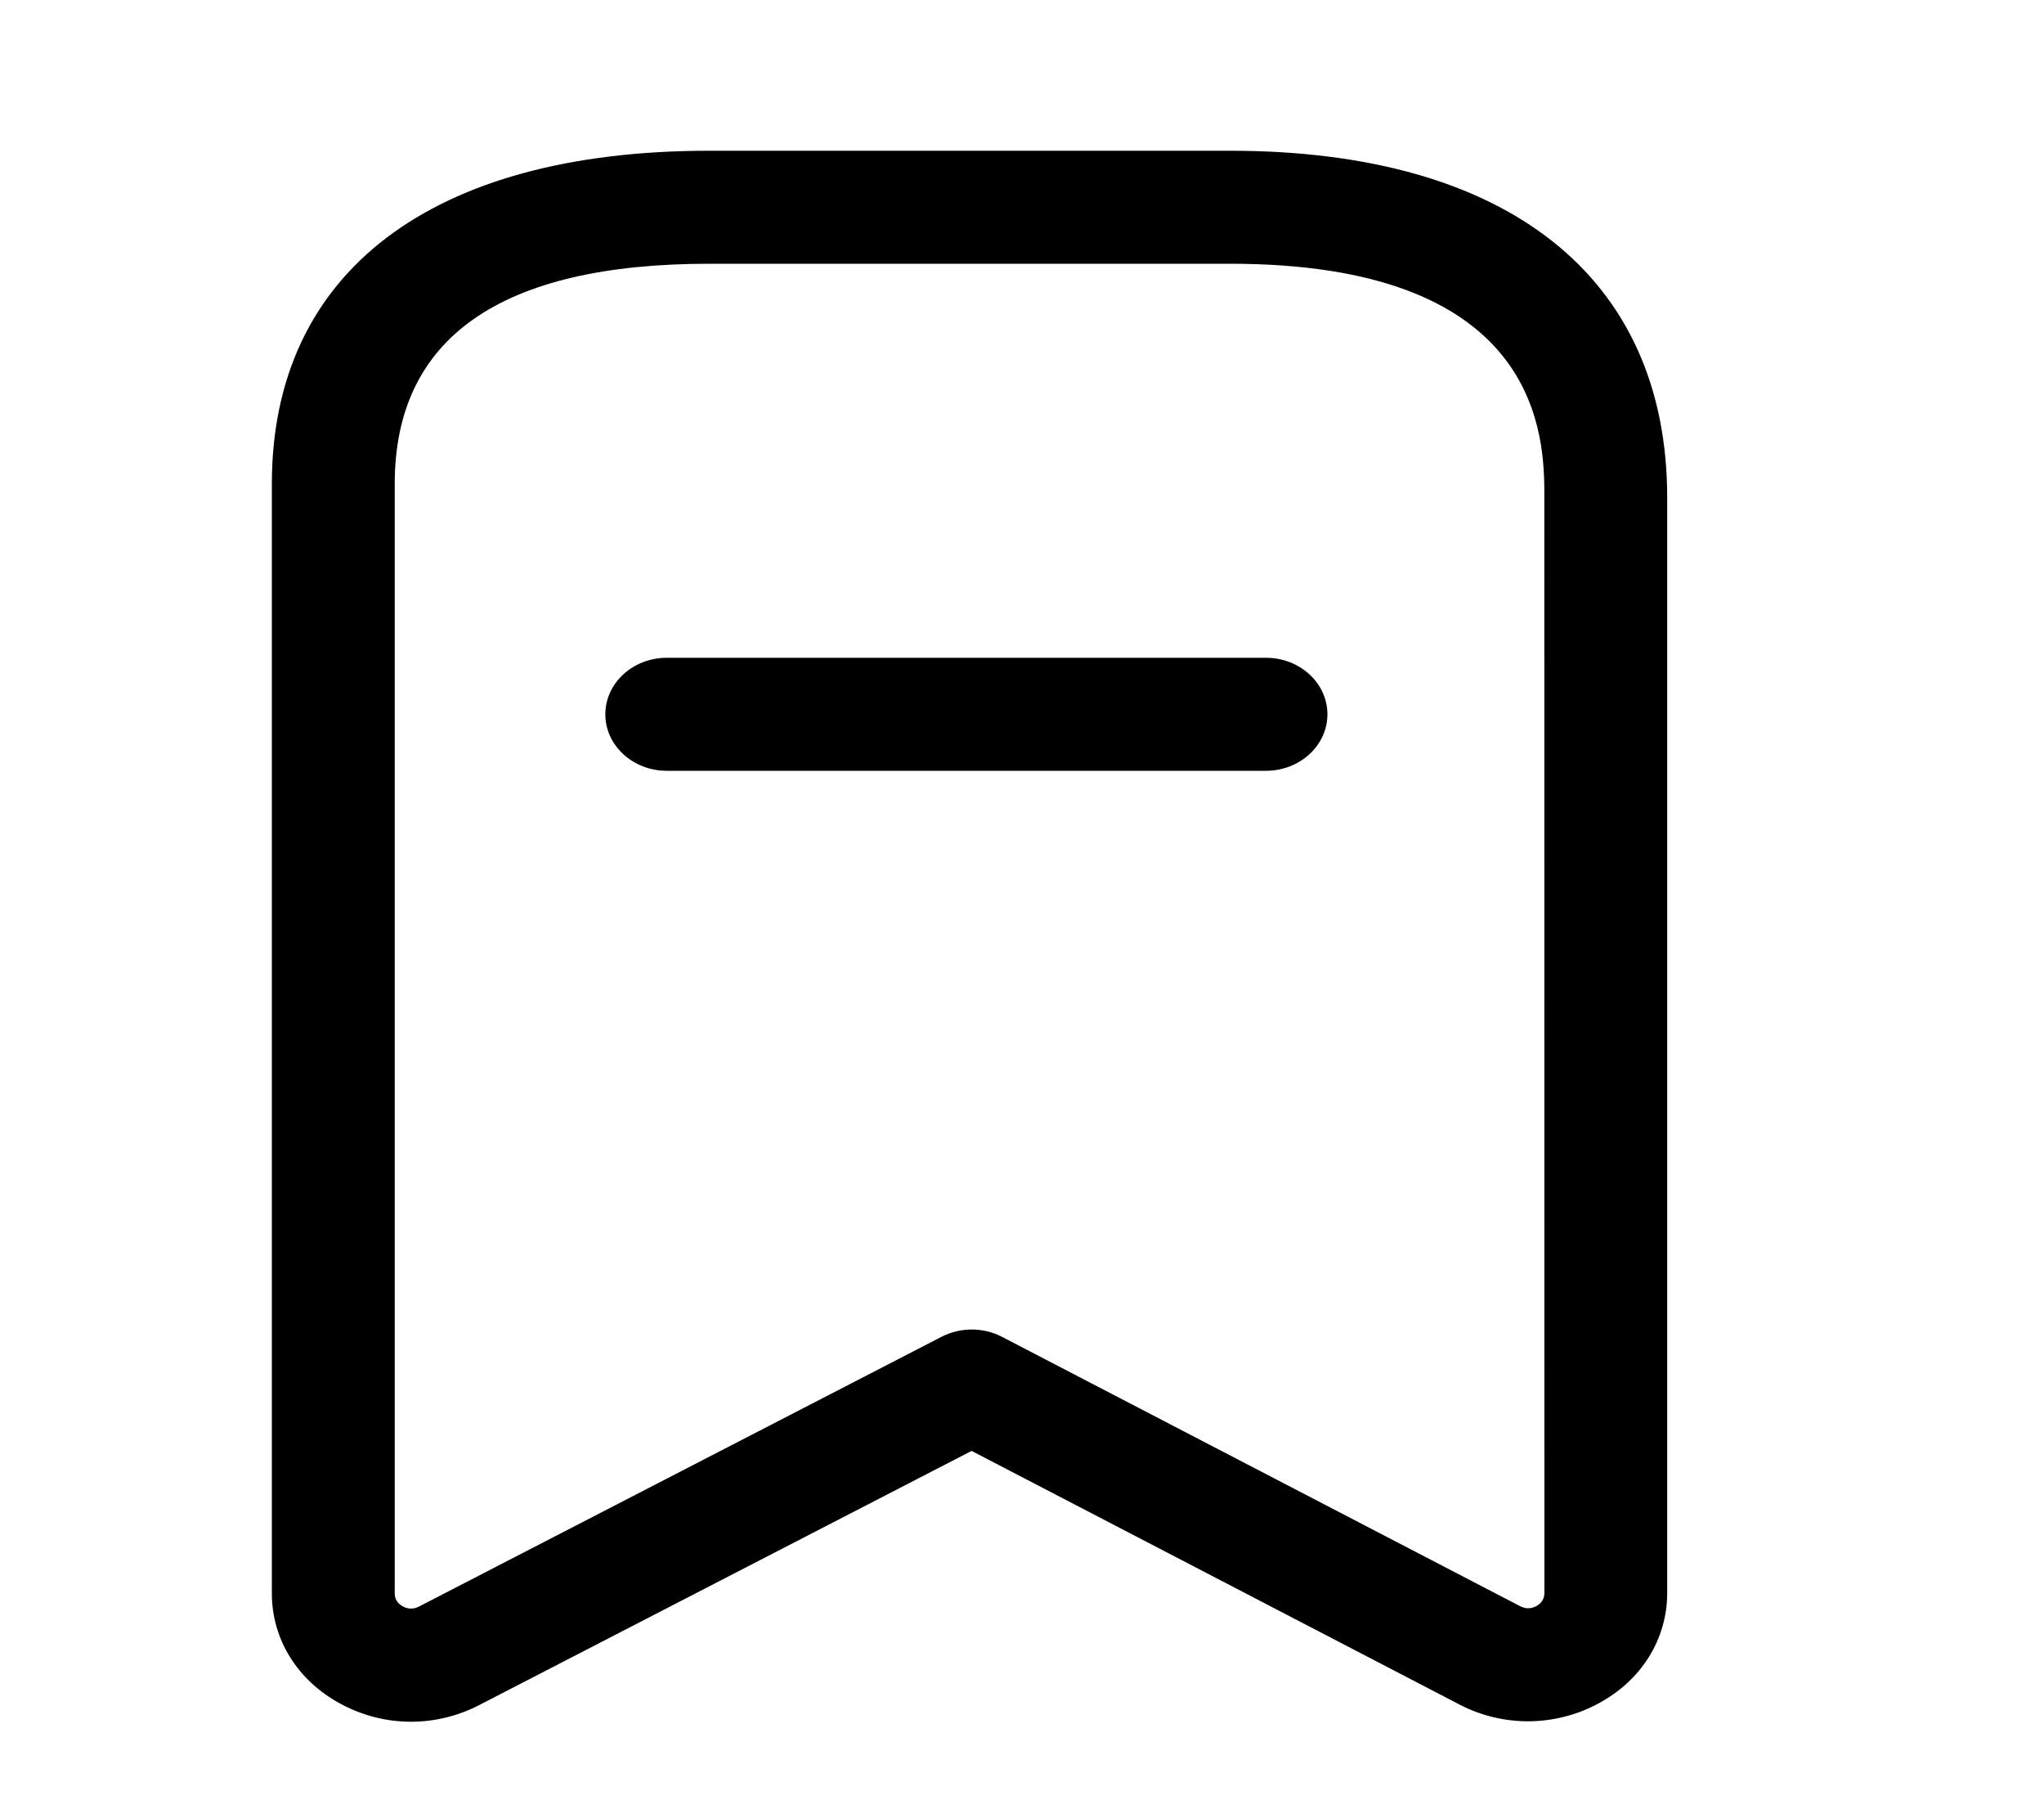
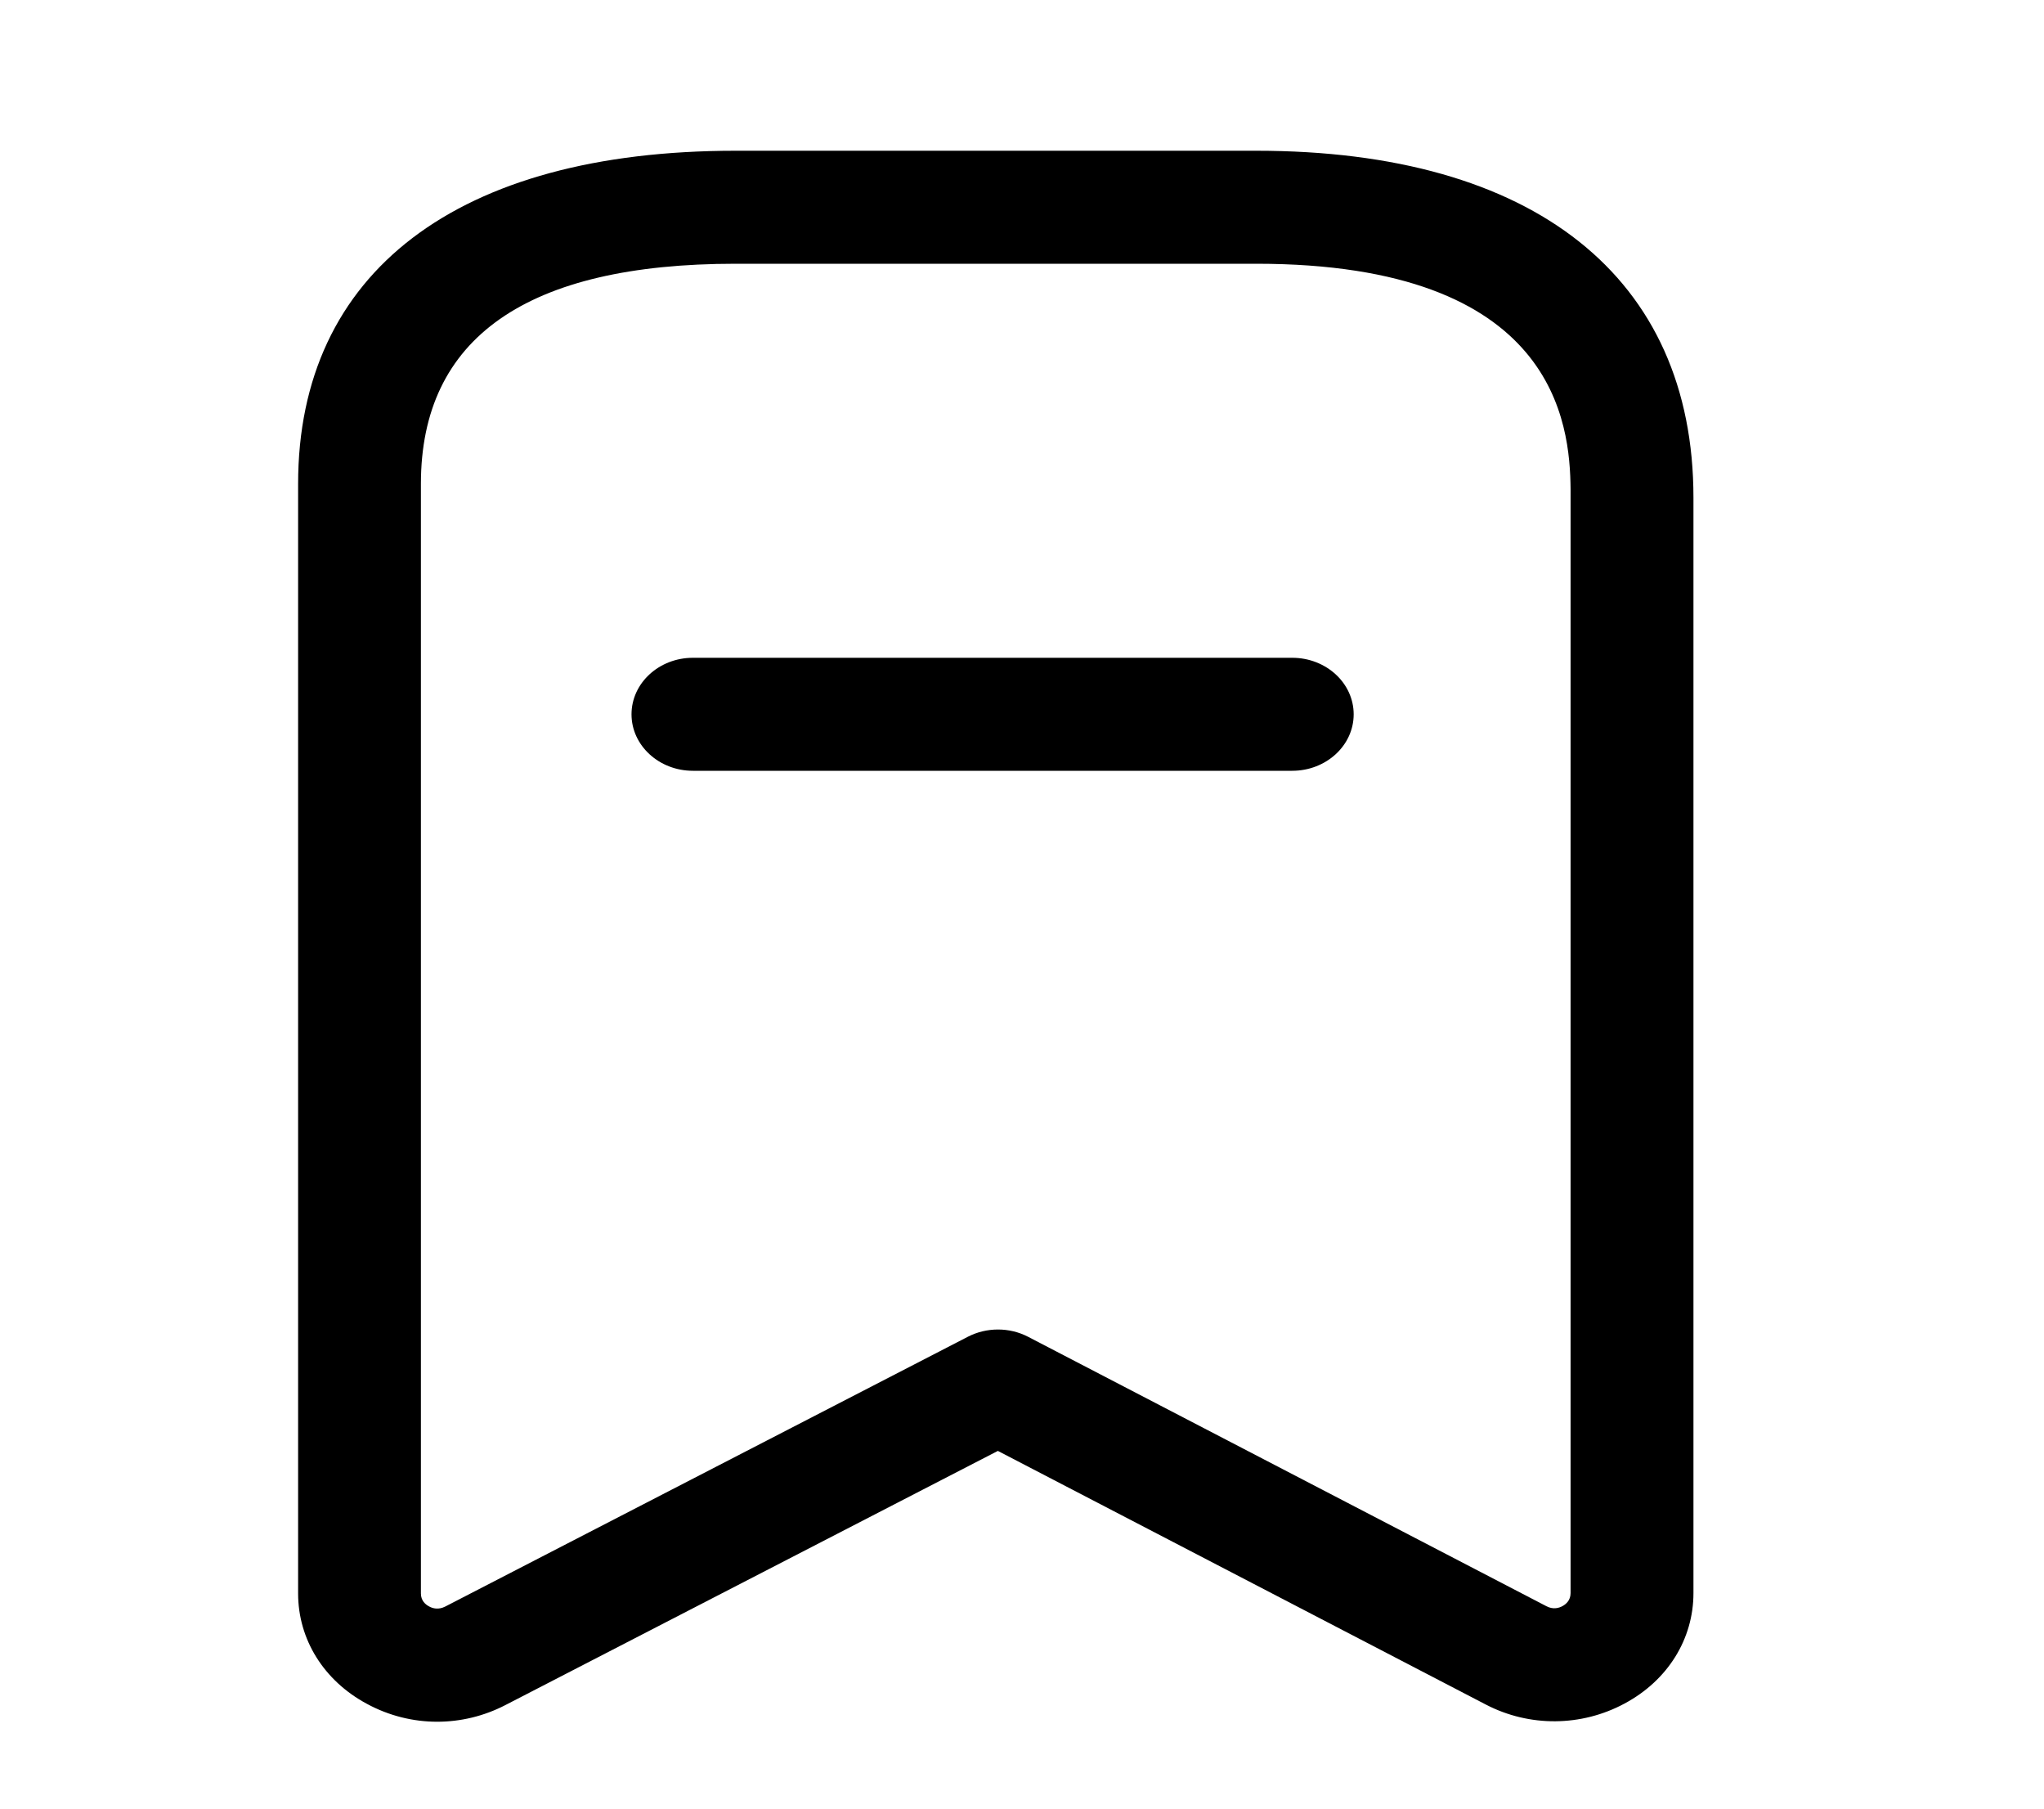
<svg xmlns="http://www.w3.org/2000/svg" width="26" height="23" viewBox="0 0 26 23" fill="none">
-   <path fill-rule="evenodd" clip-rule="evenodd" d="M15.647 1.917C19.18 1.917 21.207 3.526 21.207 6.329V20.259C21.207 20.844 20.88 21.37 20.33 21.664C19.782 21.959 19.122 21.965 18.568 21.678L12.359 18.451L6.094 21.684C5.823 21.824 5.526 21.895 5.228 21.895C4.921 21.895 4.614 21.819 4.334 21.668C3.785 21.374 3.458 20.848 3.458 20.264V6.154C3.458 3.461 5.486 1.917 9.023 1.917H15.647ZM15.647 3.354H9.023C6.368 3.354 5.021 4.295 5.021 6.154V20.264C5.021 20.354 5.077 20.403 5.124 20.428C5.171 20.455 5.245 20.474 5.33 20.43L11.978 16.999C12.216 16.877 12.506 16.876 12.745 17L19.335 20.425C19.422 20.471 19.496 20.45 19.543 20.424C19.59 20.398 19.645 20.349 19.645 20.259L19.644 6.22C19.637 5.395 19.463 3.354 15.647 3.354ZM16.104 8.365C16.535 8.365 16.885 8.687 16.885 9.084C16.885 9.48 16.535 9.802 16.104 9.802H8.481C8.05 9.802 7.7 9.48 7.7 9.084C7.7 8.687 8.05 8.365 8.481 8.365H16.104Z" fill="black" />
+   <path fill-rule="evenodd" clip-rule="evenodd" d="M15.98 1.917C19.514 1.917 21.541 3.526 21.541 6.329V20.259C21.541 20.844 21.214 21.37 20.664 21.664C20.116 21.959 19.455 21.965 18.901 21.677L12.693 18.451L6.427 21.684C6.156 21.824 5.859 21.895 5.561 21.895C5.254 21.895 4.947 21.819 4.668 21.668C4.119 21.374 3.792 20.848 3.792 20.264V6.153C3.792 3.461 5.82 1.917 9.356 1.917H15.98ZM15.98 3.354H9.356C6.701 3.354 5.354 4.295 5.354 6.153V20.264C5.354 20.354 5.41 20.403 5.457 20.428C5.504 20.455 5.578 20.474 5.664 20.43L12.312 16.999C12.549 16.877 12.84 16.876 13.078 17L19.669 20.425C19.755 20.471 19.829 20.45 19.876 20.424C19.923 20.398 19.978 20.349 19.978 20.259L19.978 6.22C19.97 5.395 19.796 3.354 15.98 3.354ZM16.437 8.365C16.869 8.365 17.219 8.687 17.219 9.084C17.219 9.48 16.869 9.802 16.437 9.802H8.814C8.383 9.802 8.033 9.48 8.033 9.084C8.033 8.687 8.383 8.365 8.814 8.365H16.437Z" fill="black" />
</svg>
